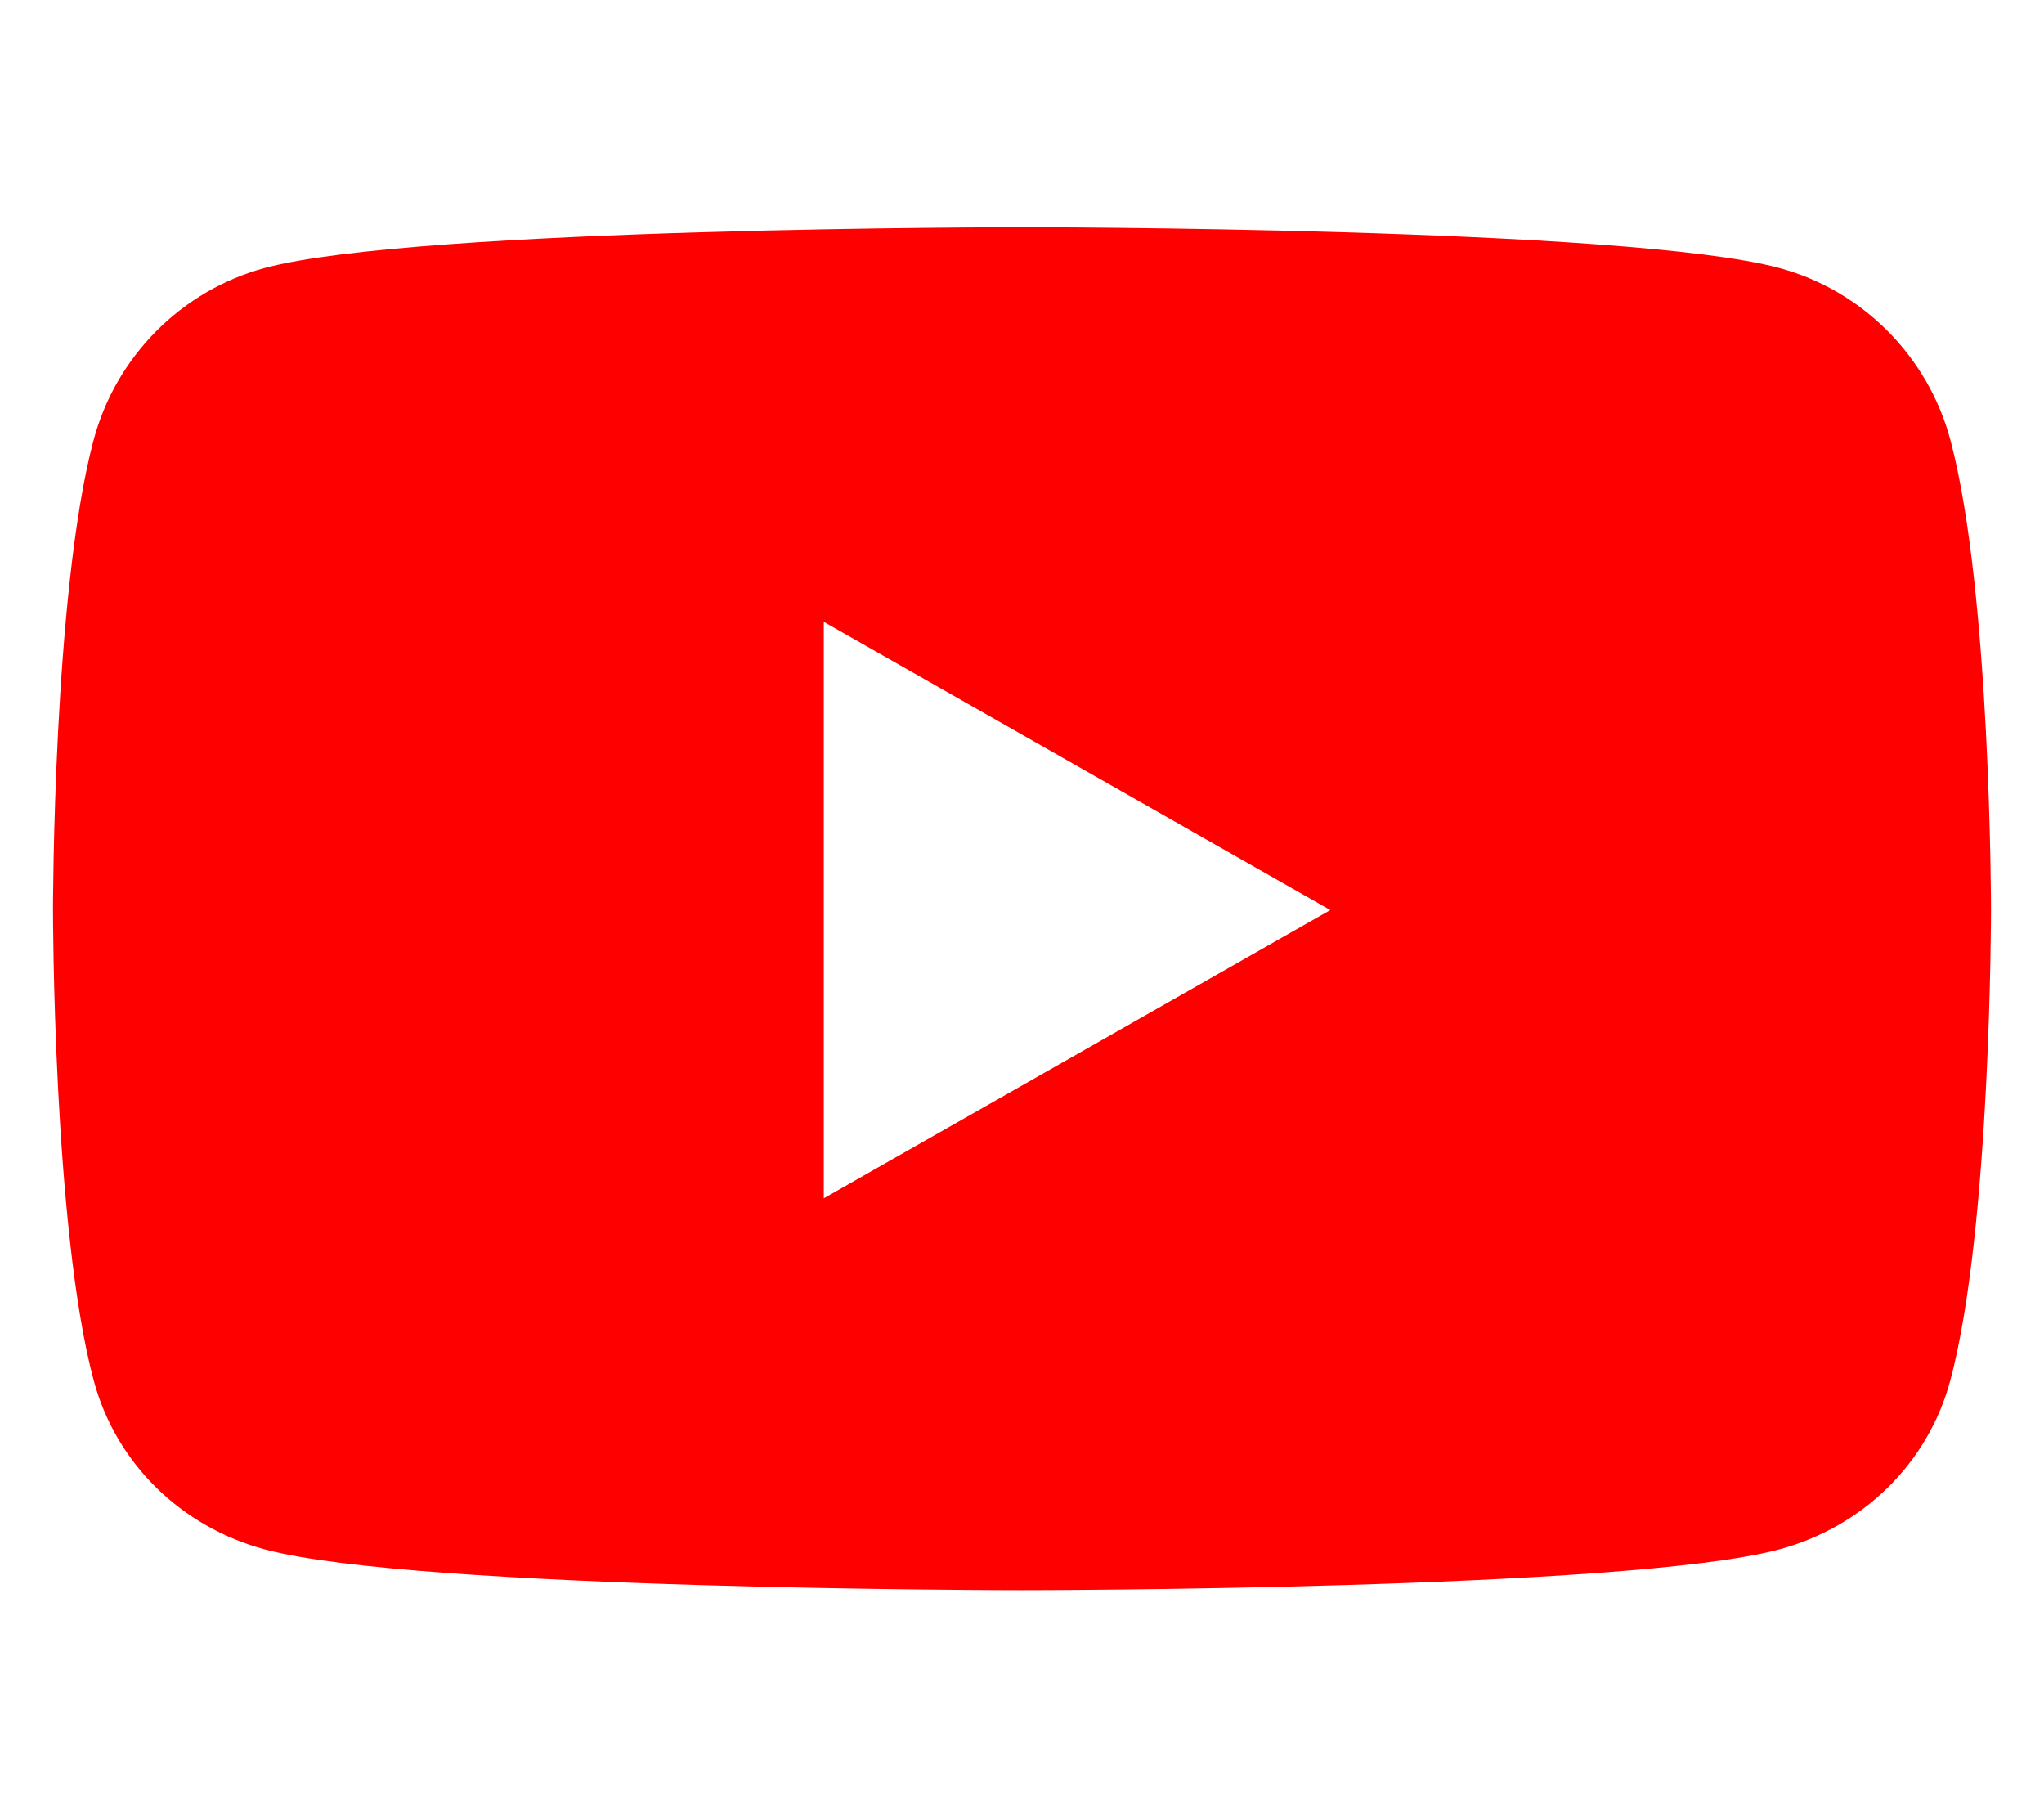
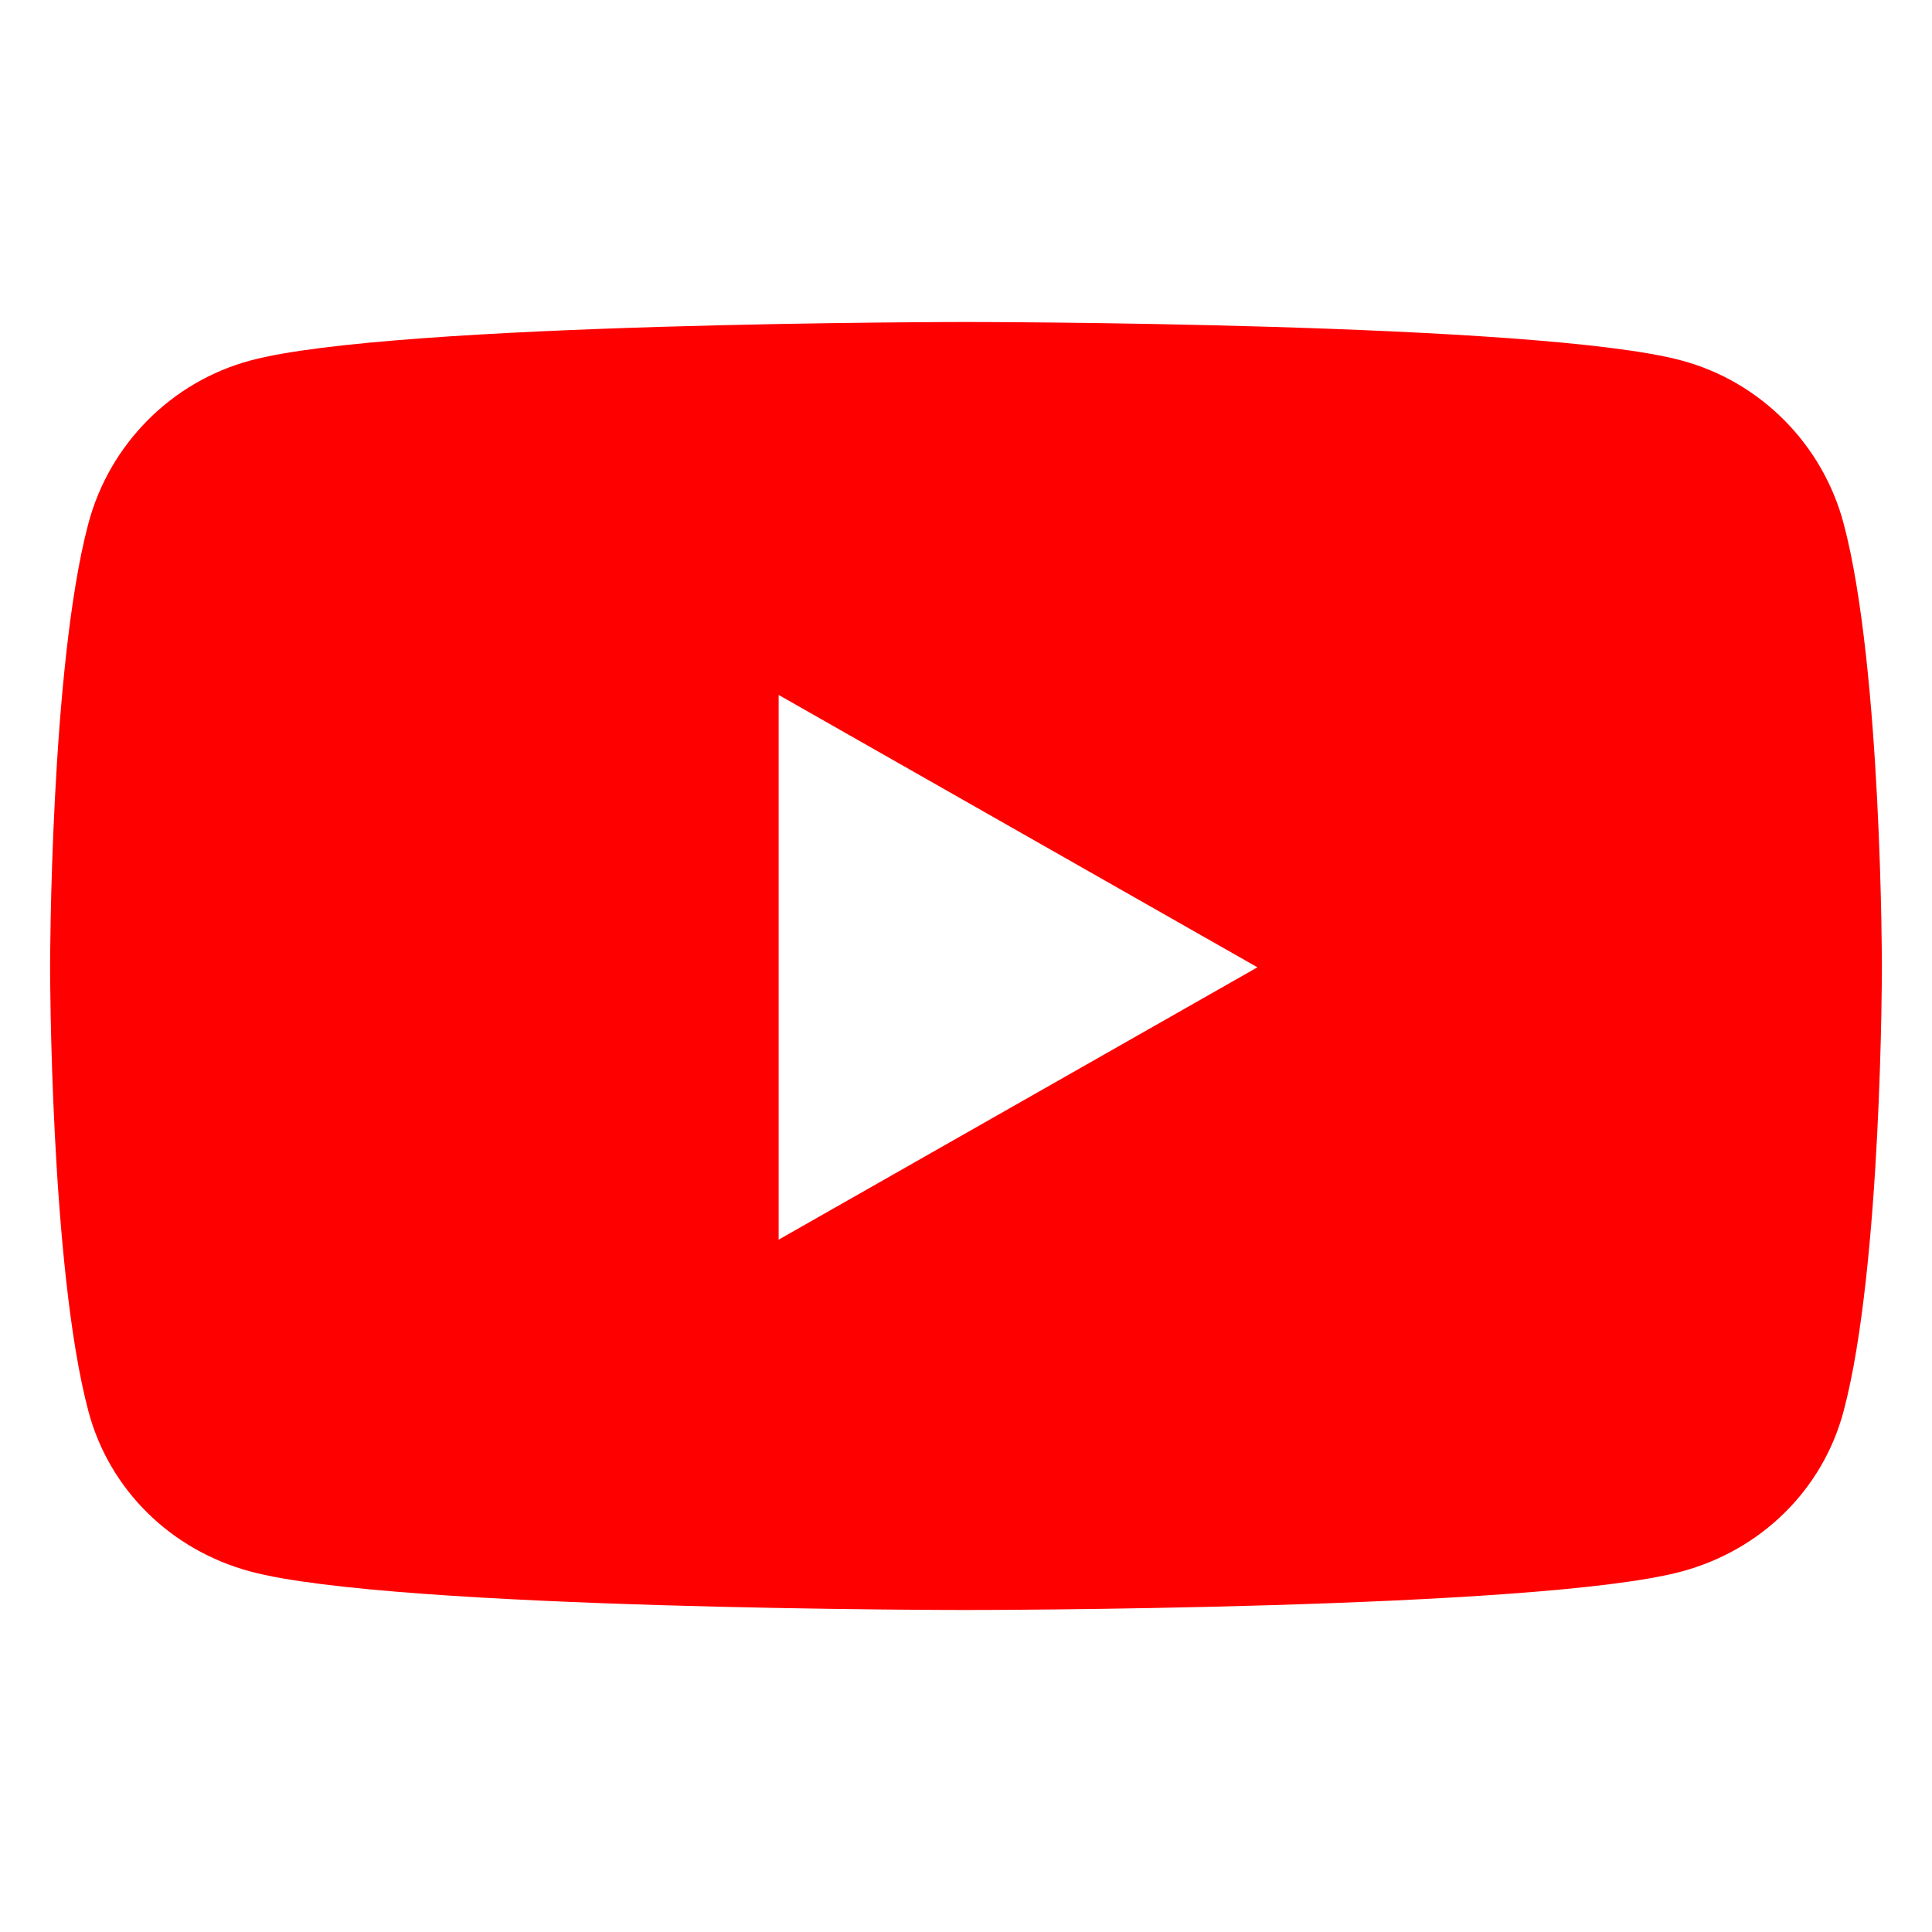
- <svg xmlns="http://www.w3.org/2000/svg" class="svg-inline--fa fa-youtube fa-w-18" aria-hidden="true" focusable="false" data-prefix="fab" data-icon="youtube" role="img" viewBox="0 0 576 512">
+ <svg xmlns="http://www.w3.org/2000/svg" class="svg-inline--fa fa-youtube fa-w-18" aria-hidden="true" focusable="false" data-prefix="fab" data-icon="youtube" role="img" viewBox="0 0 576 512" width="30px" height="30px">
  <path fill="#ff0000" d="M549.655 124.083c-6.281-23.65-24.787-42.276-48.284-48.597C458.781 64 288 64 288 64S117.22 64 74.629 75.486c-23.497 6.322-42.003 24.947-48.284 48.597-11.412 42.867-11.412 132.305-11.412 132.305s0 89.438 11.412 132.305c6.281 23.65 24.787 41.5 48.284 47.821C117.22 448 288 448 288 448s170.78 0 213.371-11.486c23.497-6.321 42.003-24.171 48.284-47.821 11.412-42.867 11.412-132.305 11.412-132.305s0-89.438-11.412-132.305zm-317.51 213.508V175.185l142.739 81.205-142.739 81.201z" />
</svg>
